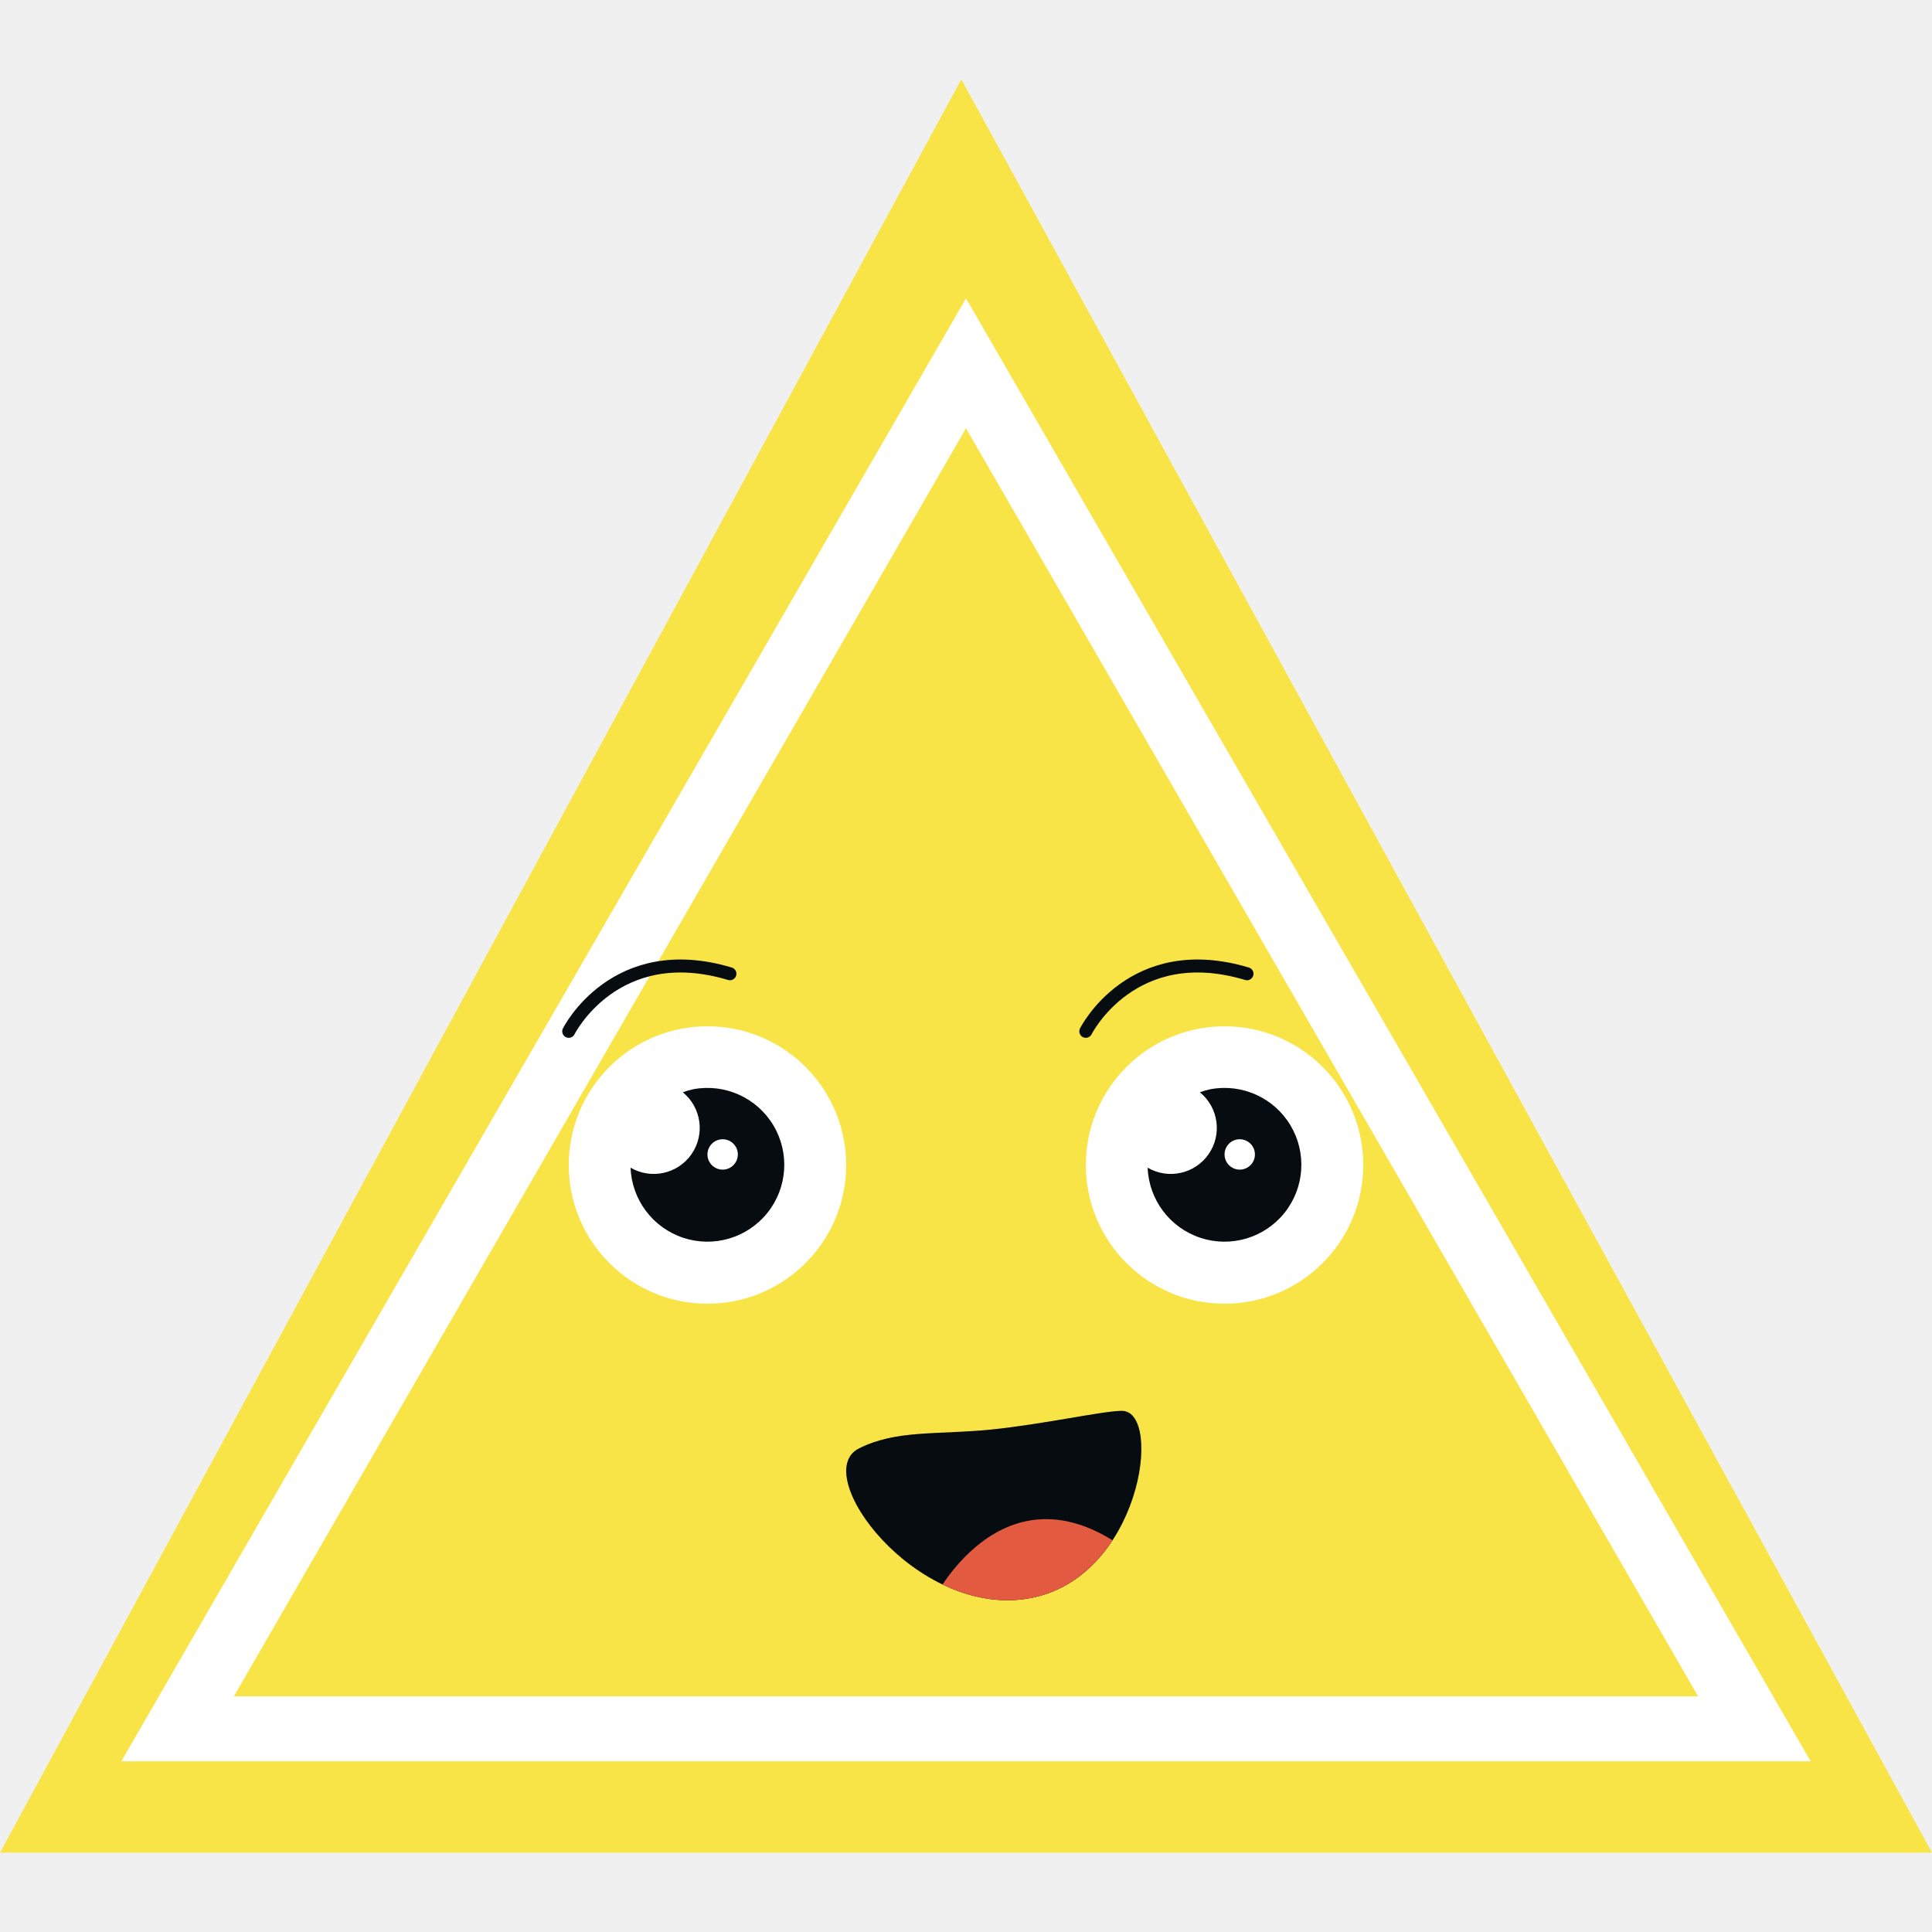
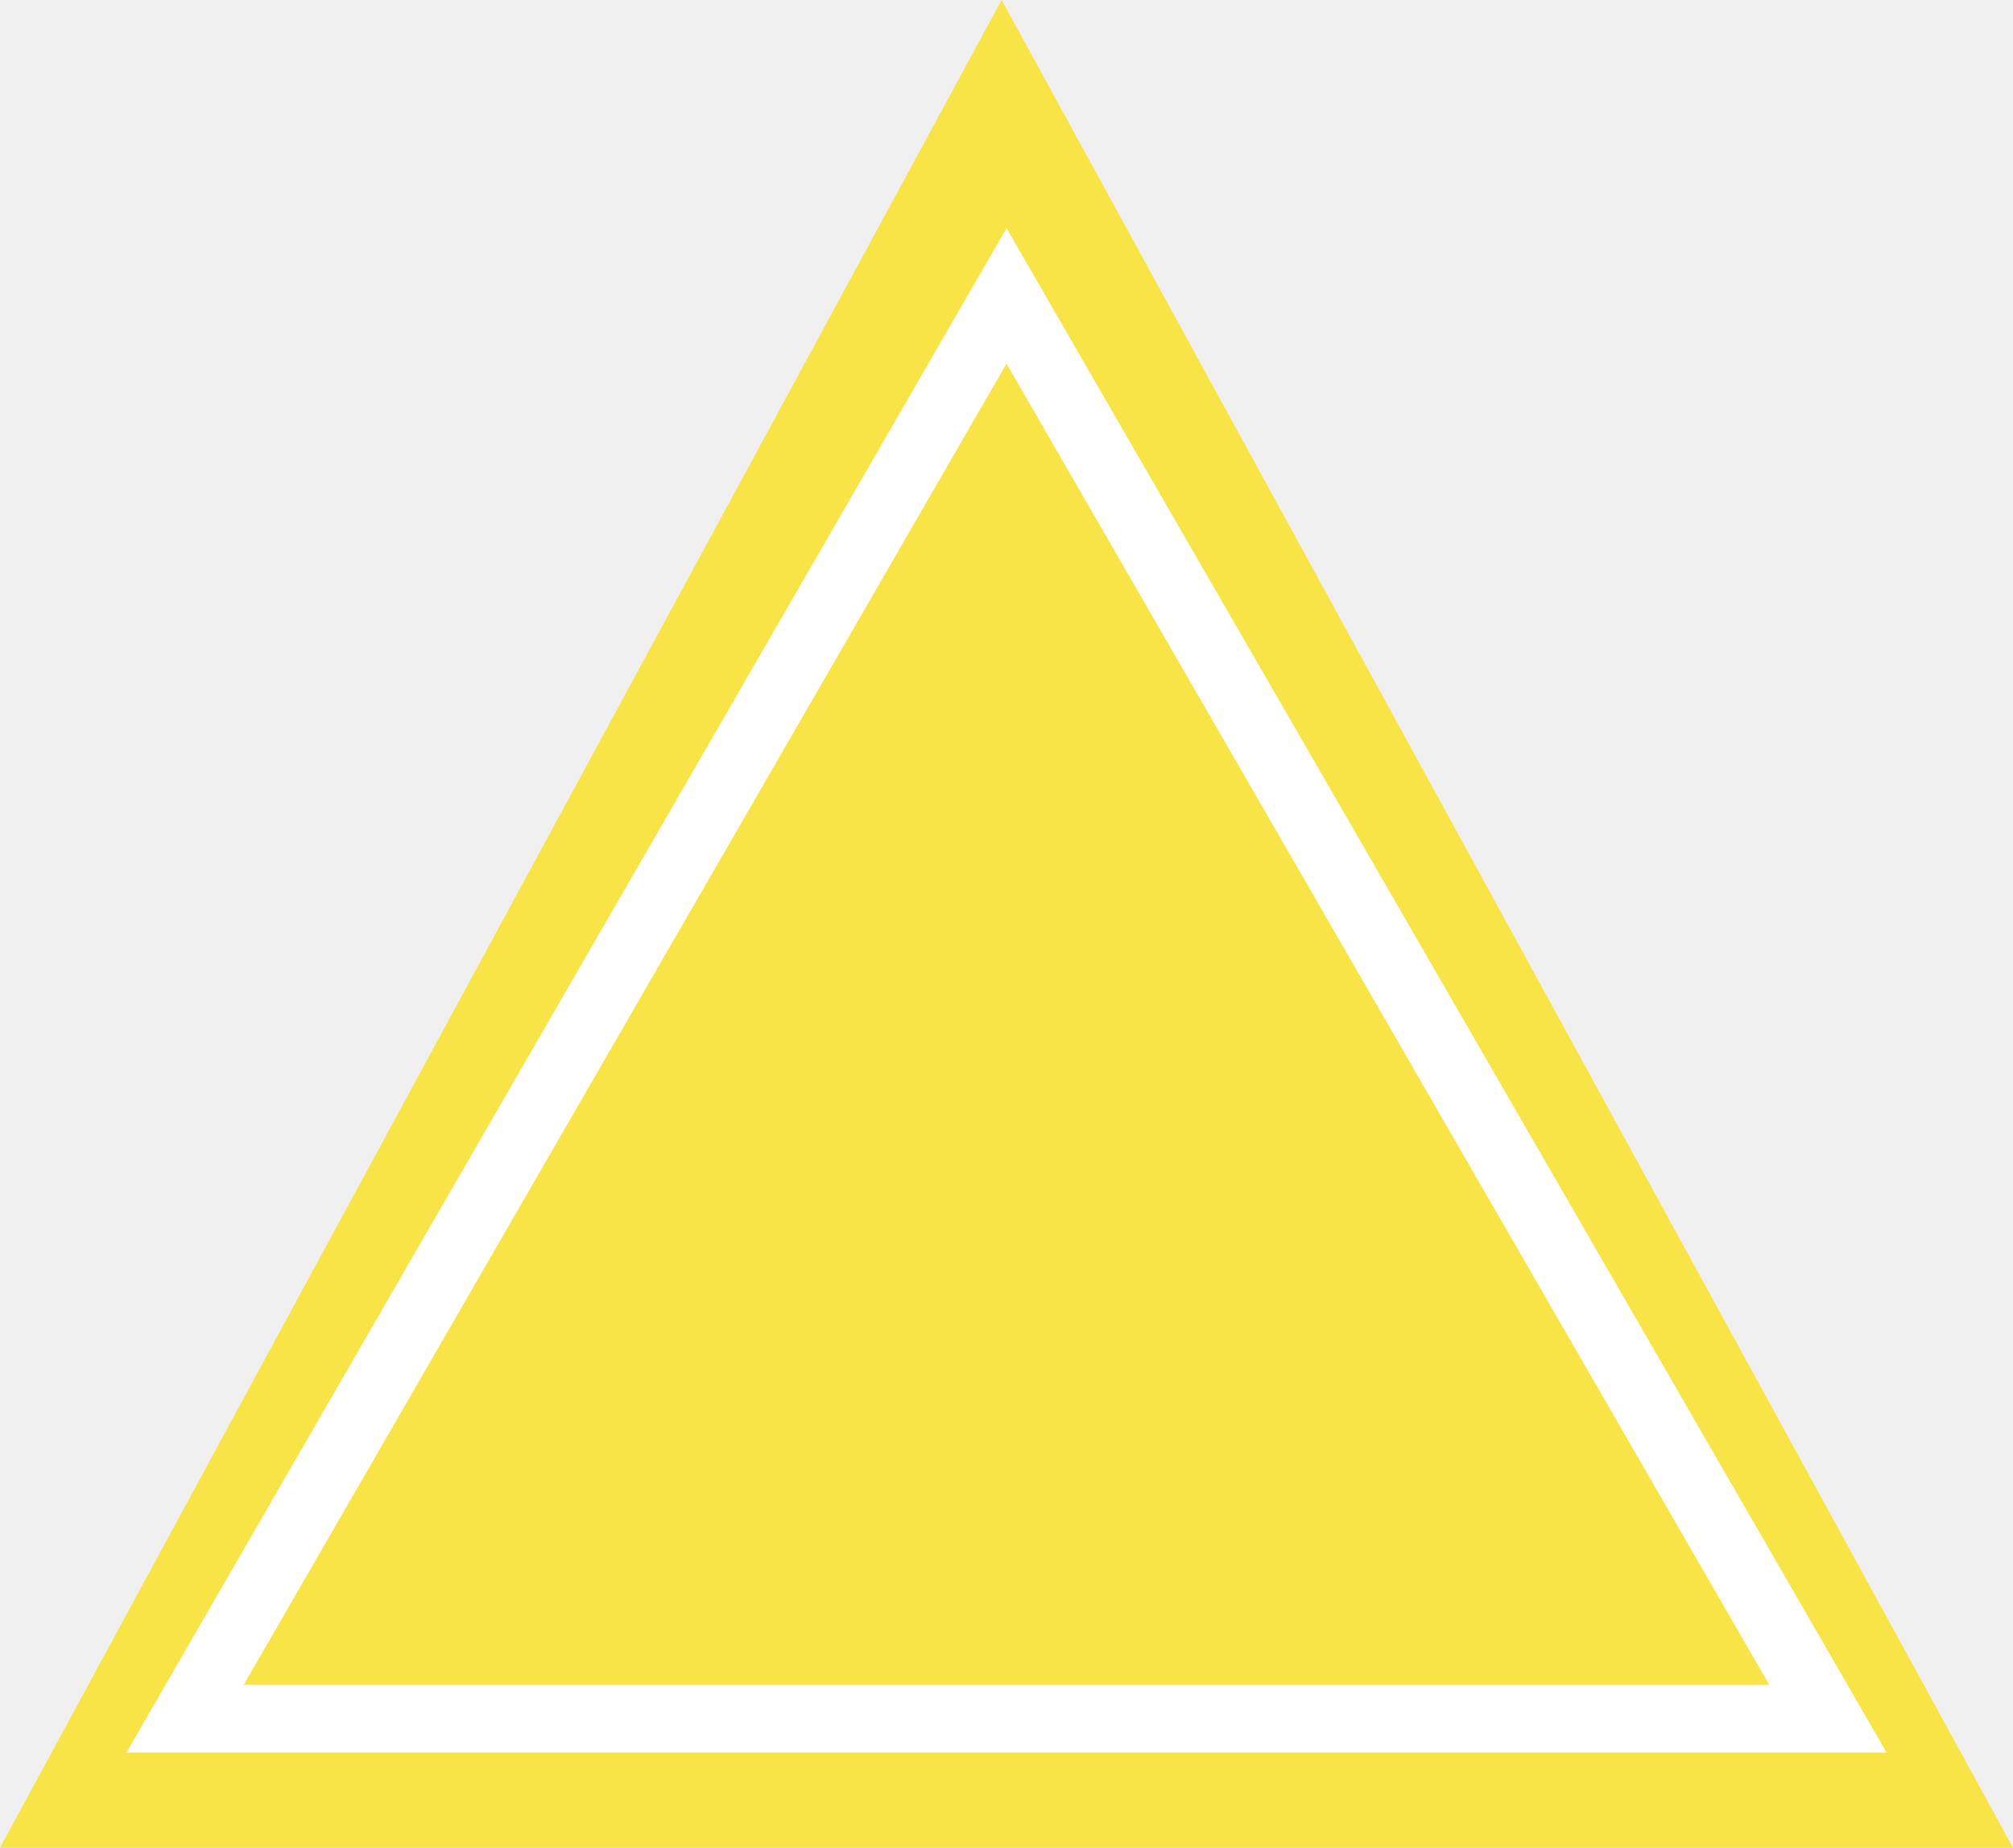
- <svg xmlns="http://www.w3.org/2000/svg" width="100" height="100" viewBox="0 0 148.713 136.5">
-   <defs>
-     <clipPath id="clip-path">
-       <path d="M71.902,116.942s5.781-11.561,15.897-2.89l-7.226,4.335Z" style="fill:none" />
-     </clipPath>
-   </defs>
+ <svg xmlns="http://www.w3.org/2000/svg" viewBox="0 0 148.713 136.5">
  <g id="Camada_2" data-name="Camada 2">
    <g id="Layer_1" data-name="Layer 1">
      <polyline points="0 136.5 73.997 0 148.713 136.5 0 136.5" style="fill:#f9e448" />
      <polygon points="74.357 21.858 135.041 126.967 13.672 126.967 74.357 21.858" style="fill:none;stroke:#fff;stroke-miterlimit:10;stroke-width:5px" />
-       <path d="M66.121,105.38c2.89-1.445,5.942-1.031,10.116-1.445,4-.397,8.671-1.445,10.116-1.445,3.231,0,1.445,13.006-7.226,14.452S62.244,107.319,66.121,105.38Z" style="fill:#070c10" />
-       <g style="clip-path:url(#clip-path)">
-         <path d="M66.121,105.38c2.89-1.445,5.942-1.031,10.116-1.445,4-.397,8.671-1.445,10.116-1.445,3.231,0,1.445,13.006-7.226,14.452S62.244,107.319,66.121,105.38Z" style="fill:#e25a40" />
-       </g>
-       <circle cx="54.456" cy="83.568" r="10.676" style="fill:#fff" />
-       <path d="M53.38,77.732a5.881,5.881,0,0,0-.824.237,3.541,3.541,0,0,1-4.019,5.805,5.918,5.918,0,1,0,4.843-6.042Z" style="fill:#070c10" />
-       <circle cx="55.625" cy="82.755" r="1.169" style="fill:#fff" />
-       <circle cx="94.258" cy="83.568" r="10.676" style="fill:#fff" />
-       <path d="M93.182,77.732a5.881,5.881,0,0,0-.824.237,3.541,3.541,0,0,1-4.019,5.805,5.918,5.918,0,1,0,4.843-6.042Z" style="fill:#070c10" />
-       <circle cx="95.427" cy="82.755" r="1.169" style="fill:#fff" />
-       <path d="M43.777,73.278s3.545-7.09,12.407-4.431" style="fill:none;stroke:#070c10;stroke-linecap:round;stroke-miterlimit:10" />
-       <path d="M83.579,73.278s3.545-7.09,12.407-4.431" style="fill:none;stroke:#070c10;stroke-linecap:round;stroke-miterlimit:10" />
    </g>
  </g>
</svg>
